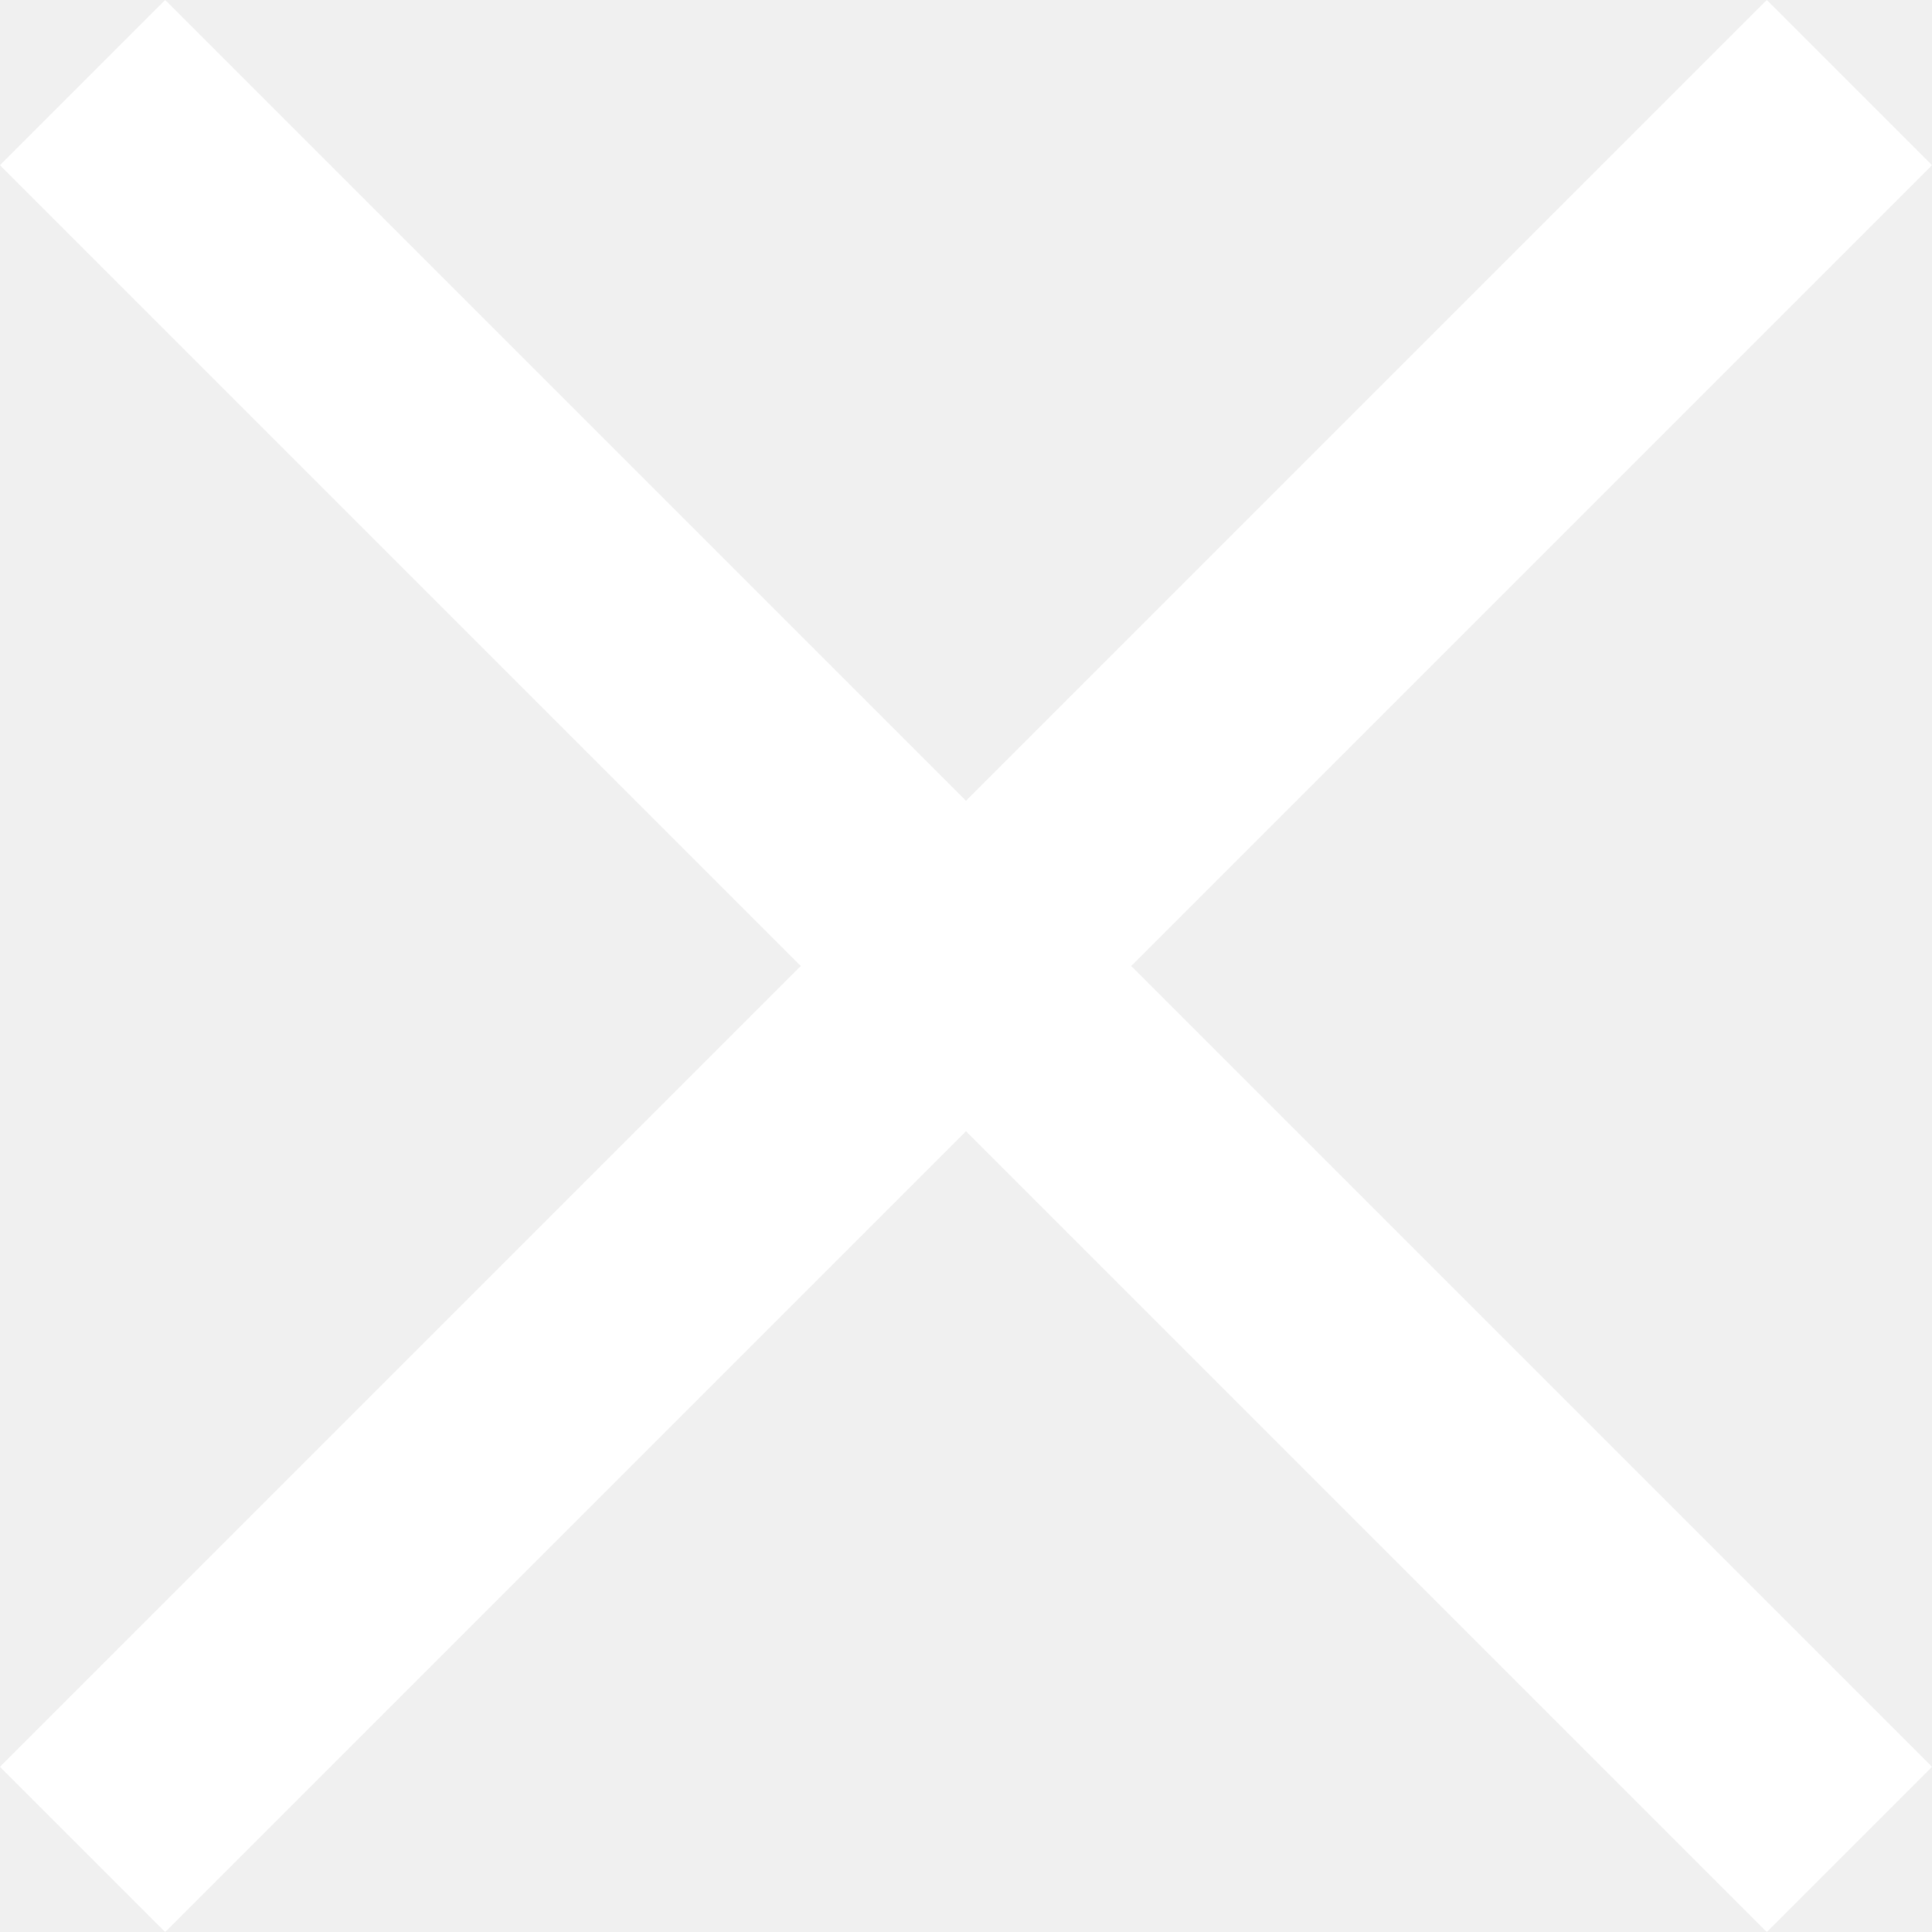
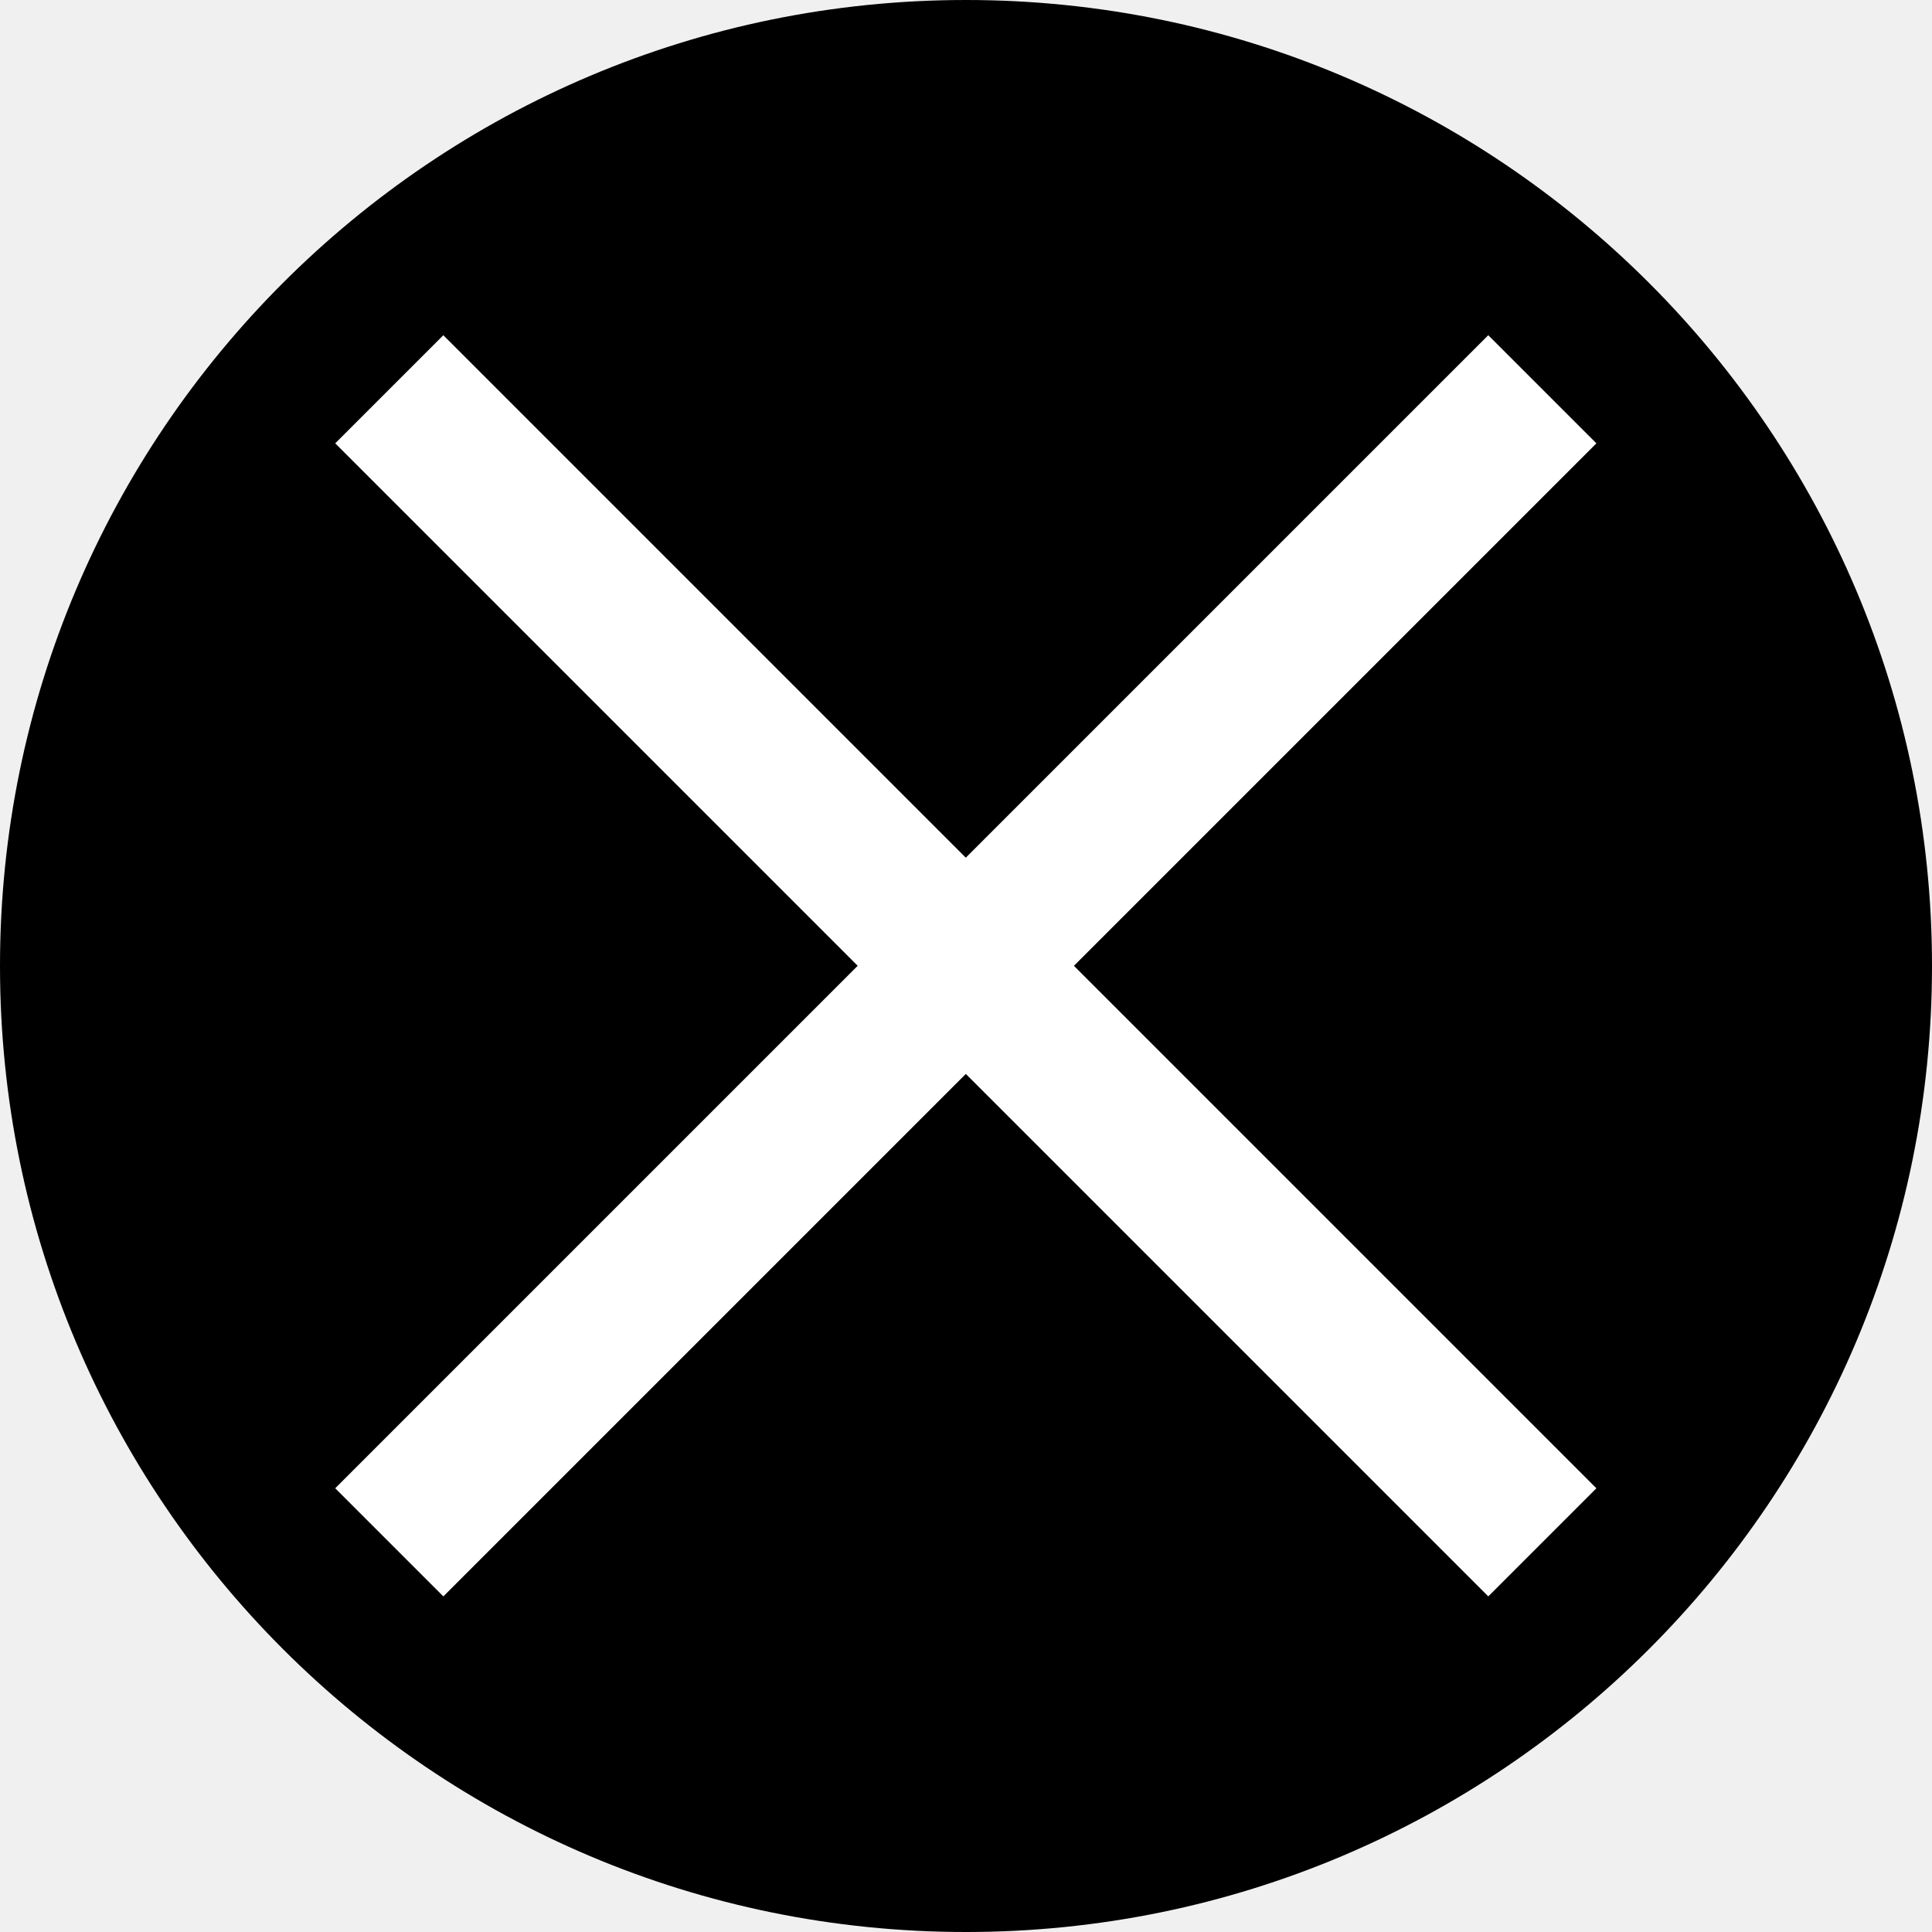
- <svg xmlns="http://www.w3.org/2000/svg" id="b" data-name="圖層 2" width="12.4" height="12.4" viewBox="0 0 12.4 12.4">
+ <svg xmlns="http://www.w3.org/2000/svg" id="b" data-name="圖層 2" width="50.92" height="50.92" viewBox="0 0 50.92 50.92">
  <defs>
    <style>
      .d {
        fill: none;
        stroke: #fff;
        stroke-miterlimit: 10;
-         stroke-width: 1.5px;
+         stroke-width: 4.03px;
      }
    </style>
  </defs>
-   <g id="c" data-name="文字">
+   <g id="c" data-name="bar">
    <g>
-       <line class="d" x1=".53" y1=".53" x2="11.87" y2="11.87" />
-       <line class="d" x1="11.87" y1=".53" x2=".53" y2="11.87" />
+       <circle cx="25.46" cy="25.46" r="25.46" />
+       <g>
+         <line class="d" x1="10.26" y1="10.26" x2="40.65" y2="40.65" />
+         <line class="d" x1="40.65" y1="10.26" x2="10.26" y2="40.65" />
+       </g>
    </g>
  </g>
</svg>
